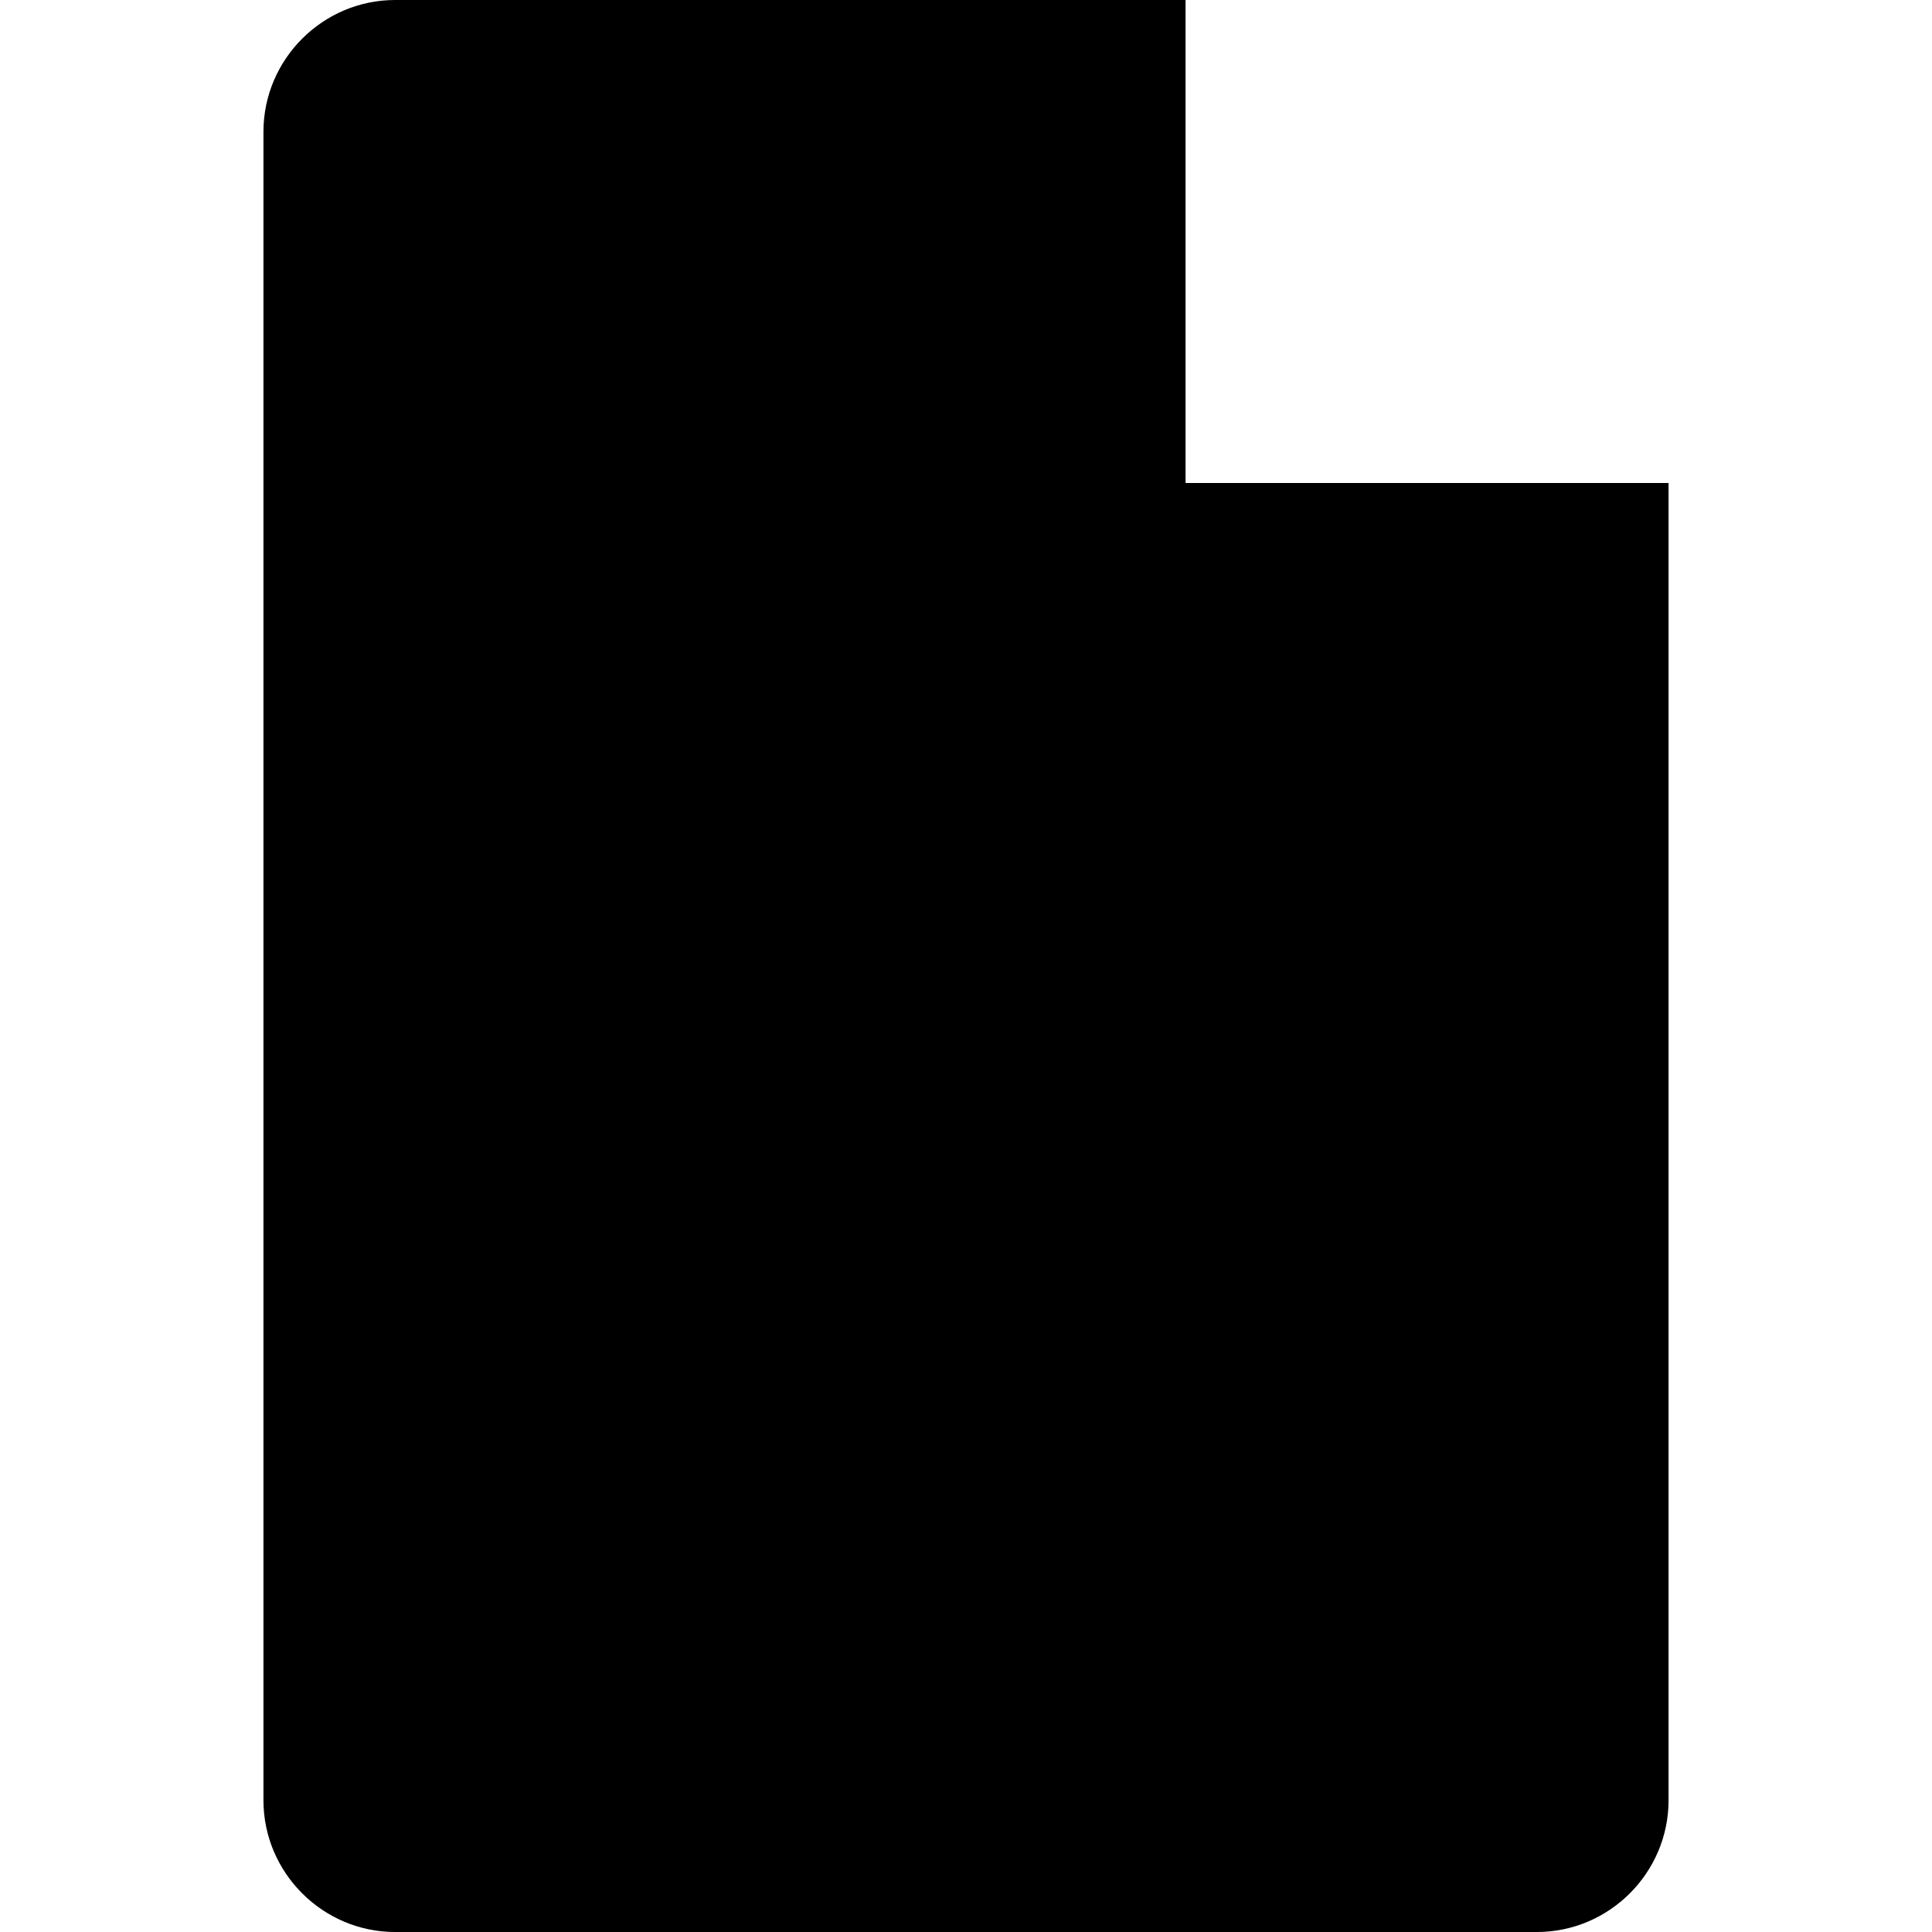
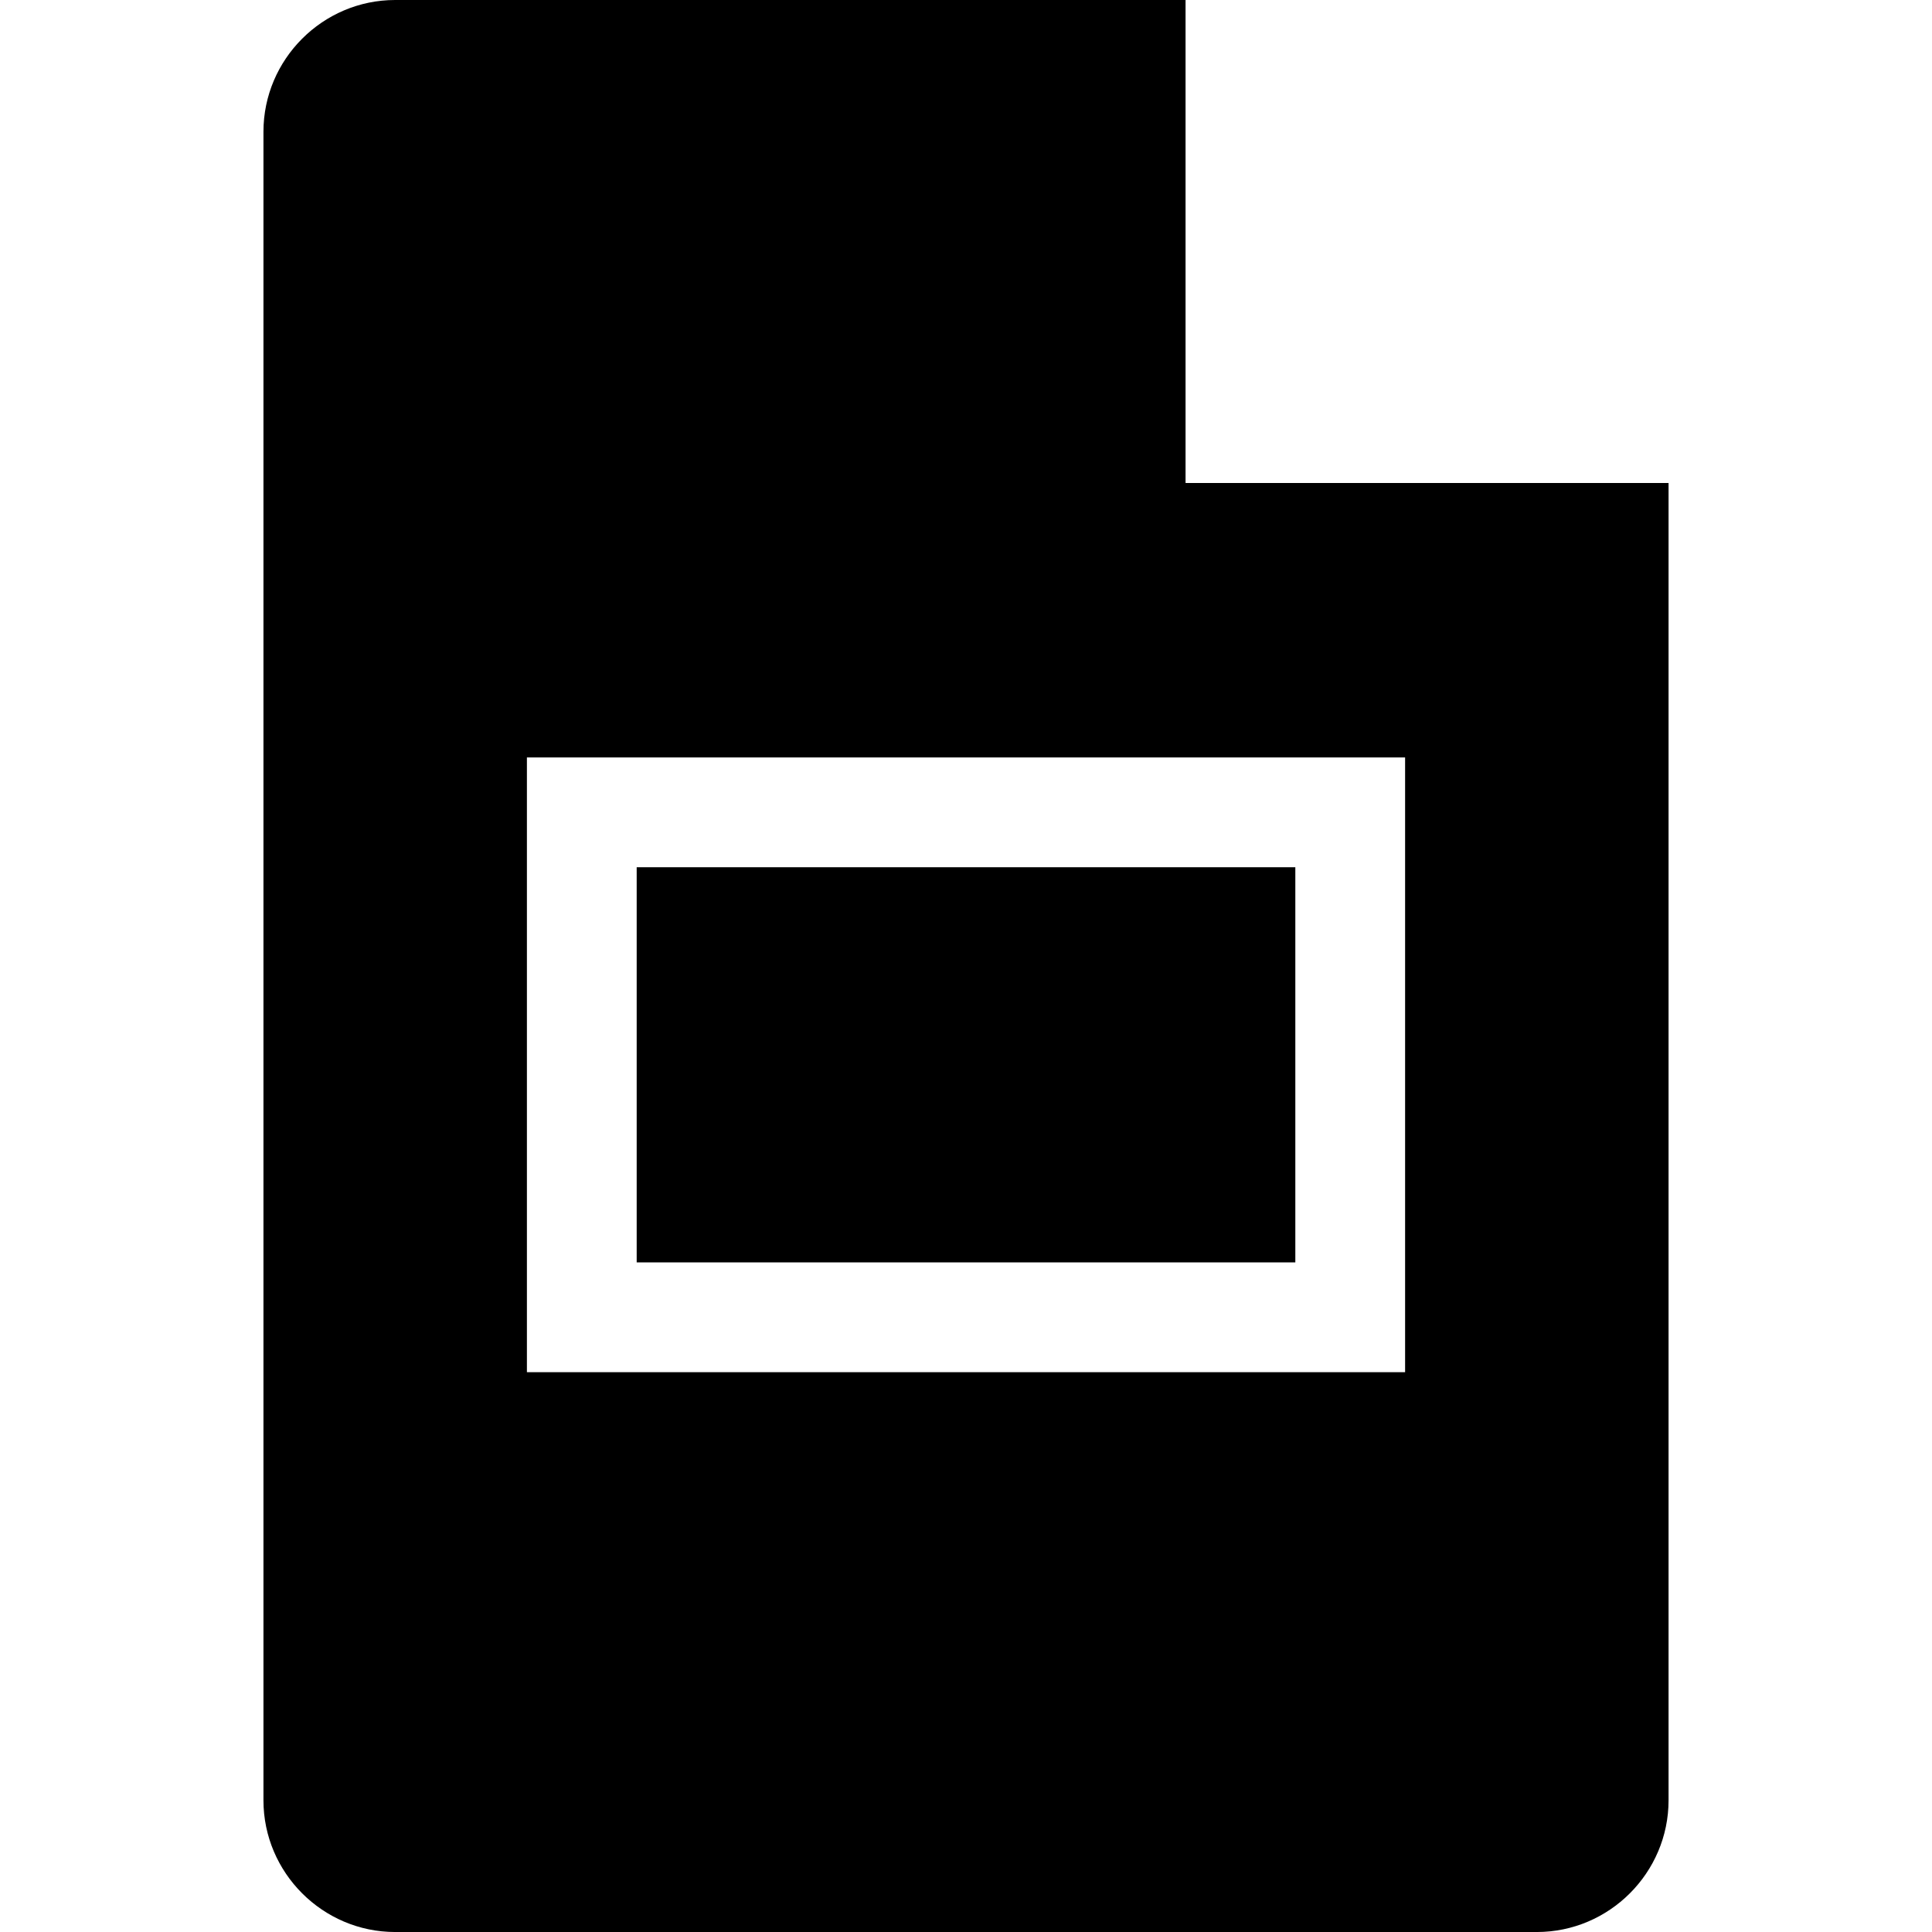
<svg xmlns="http://www.w3.org/2000/svg" viewBox="0 0 24 24" fill="none">
-   <g transform="translate(3.2727 0) scale(0.27273)" fill="currentColor" fill-rule="evenodd">
-     <path d="M58 88H6c-3.3 0-6-2.7-6-6V6c0-3.3 2.7-6 6-6h36l22 22v60c0 3.3-2.7 6-6 6ZM42 0l22 22H42V0Z" />
-     <path d="M12 34.5v28h40v-28H12Zm5 23h30v-18H17v18Z" />
+   <g transform="translate(3.2727 0) scale(0.27273)">
+     <path fill="currentColor" fill-rule="evenodd" d="M58 88H6c-3.3 0-6-2.7-6-6V6c0-3.3 2.7-6 6-6h36l22 22v60c0 3.3-2.7 6-6 6ZM42 0v22h22L42 0ZM12 34.5h40v28H12V34.5Zm5 23h30v-18H17v18Z" />
  </g>
</svg>
